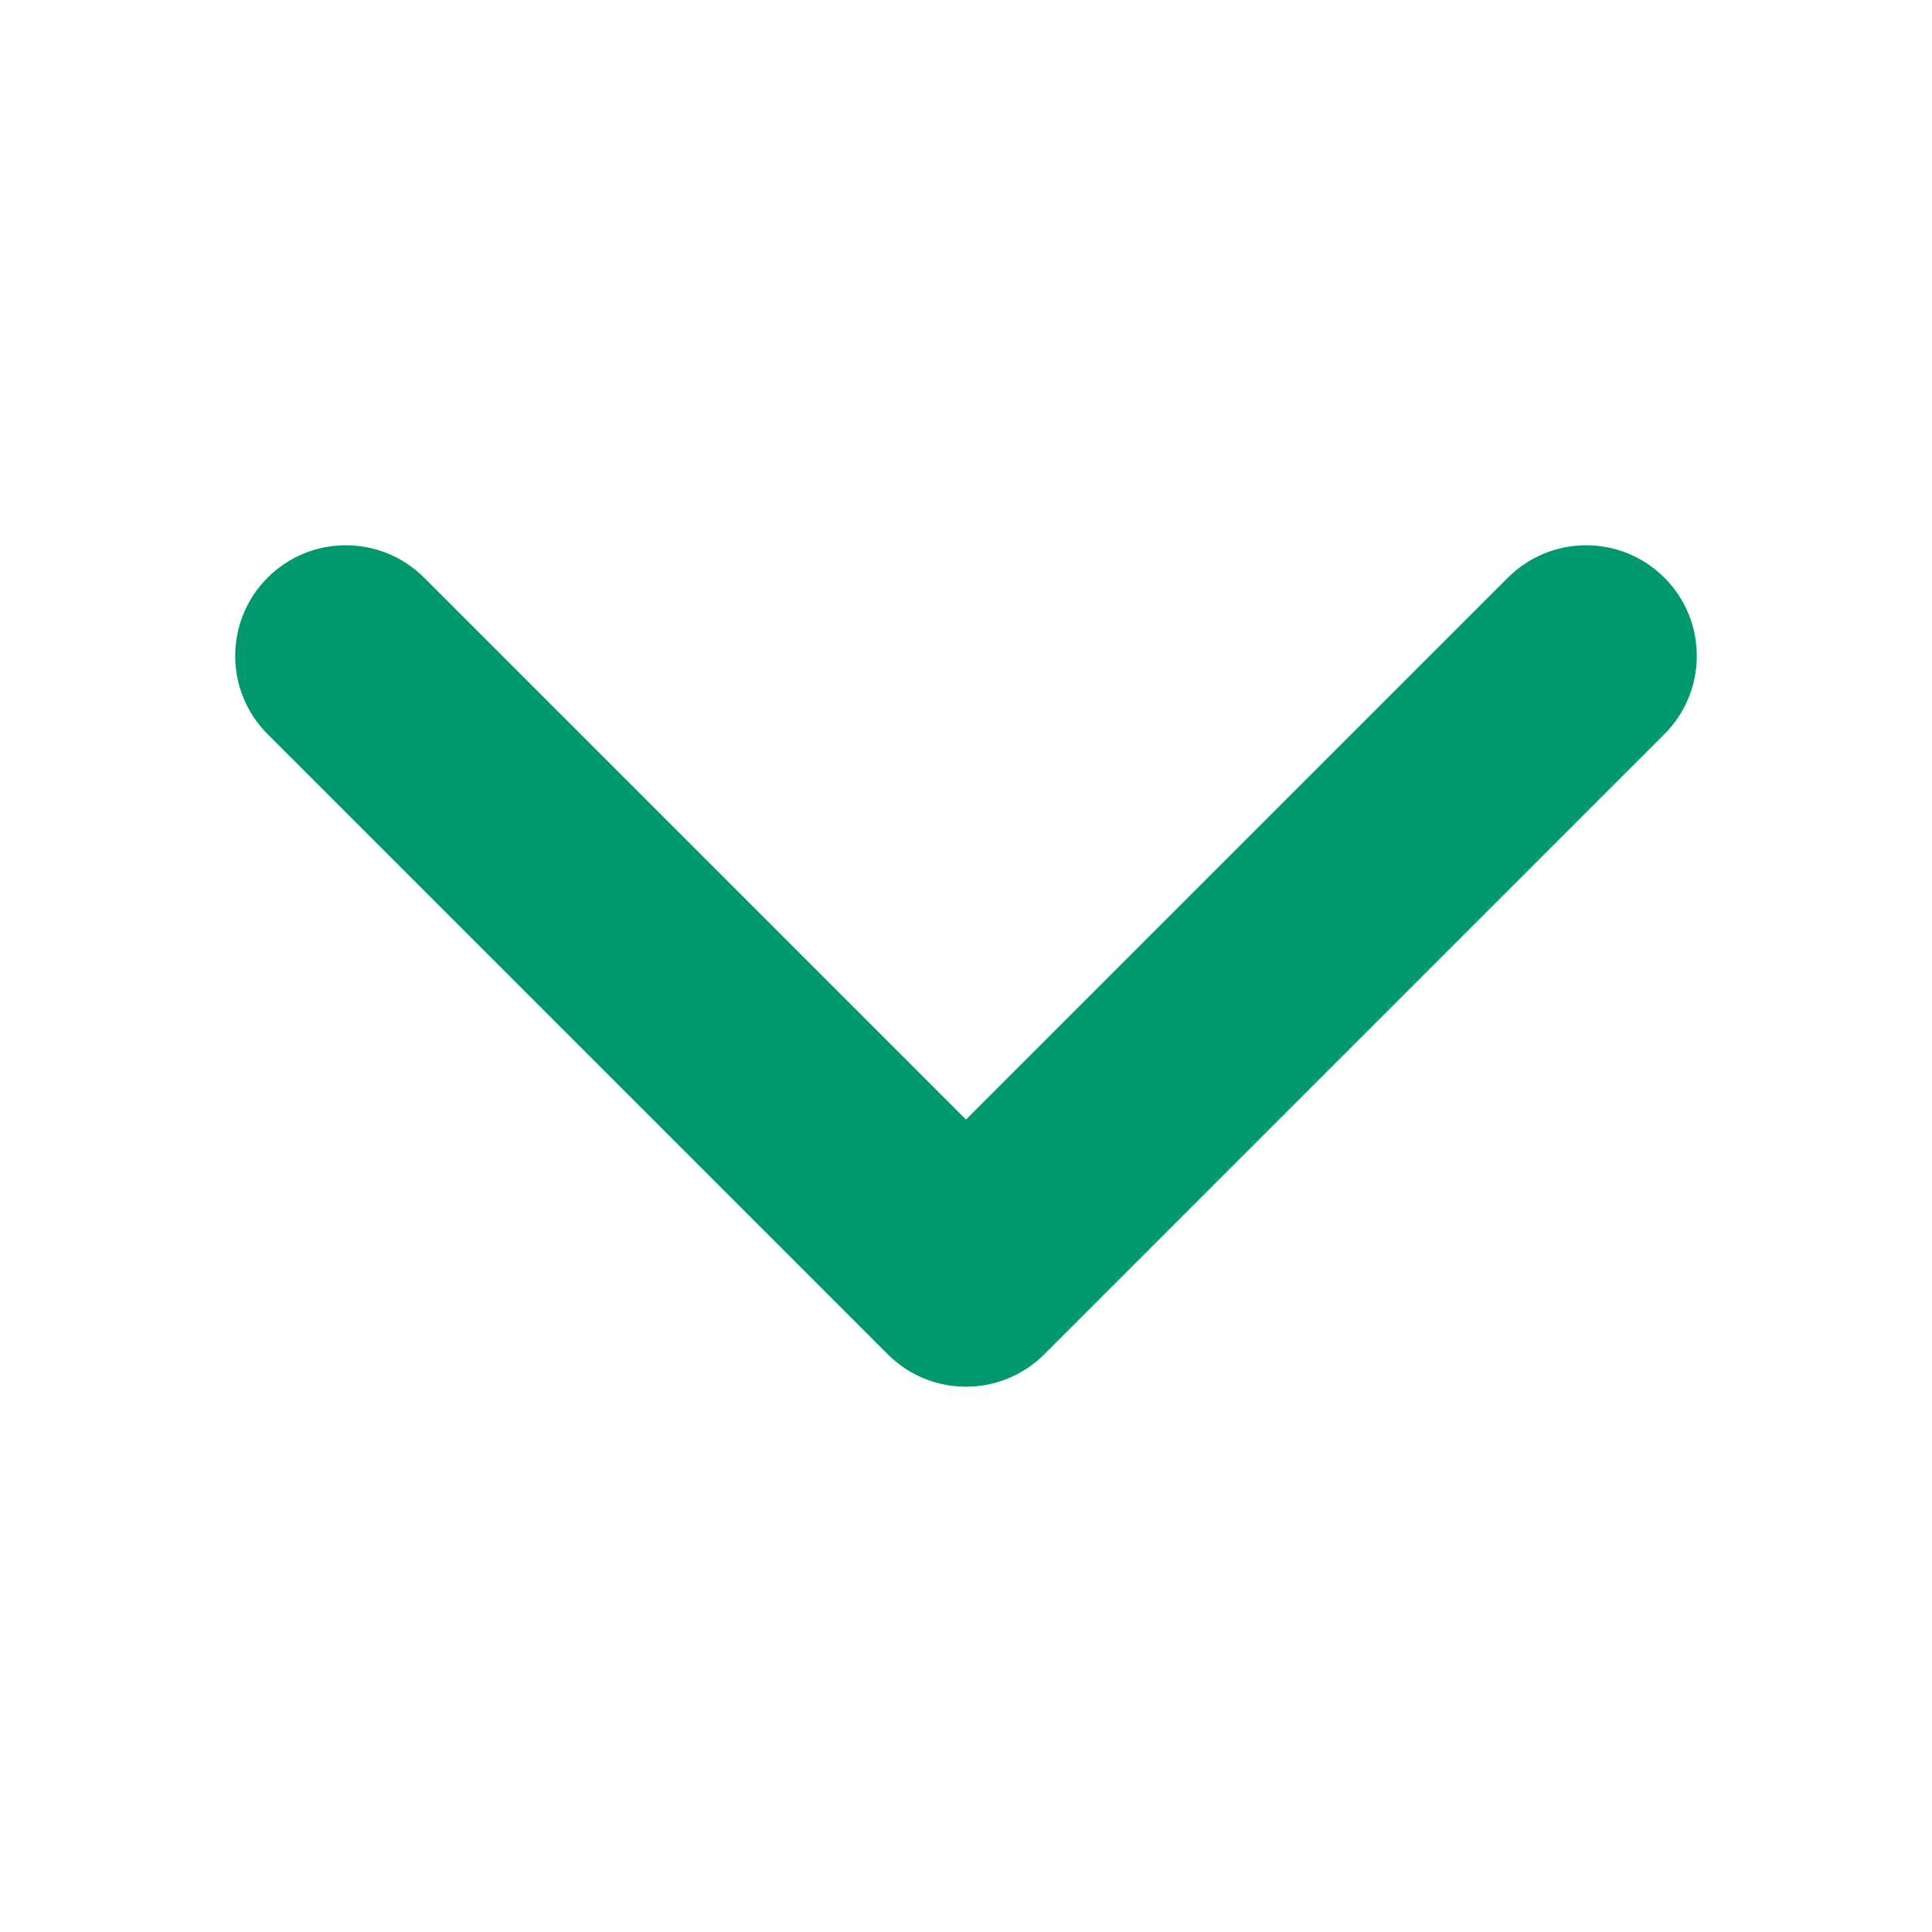
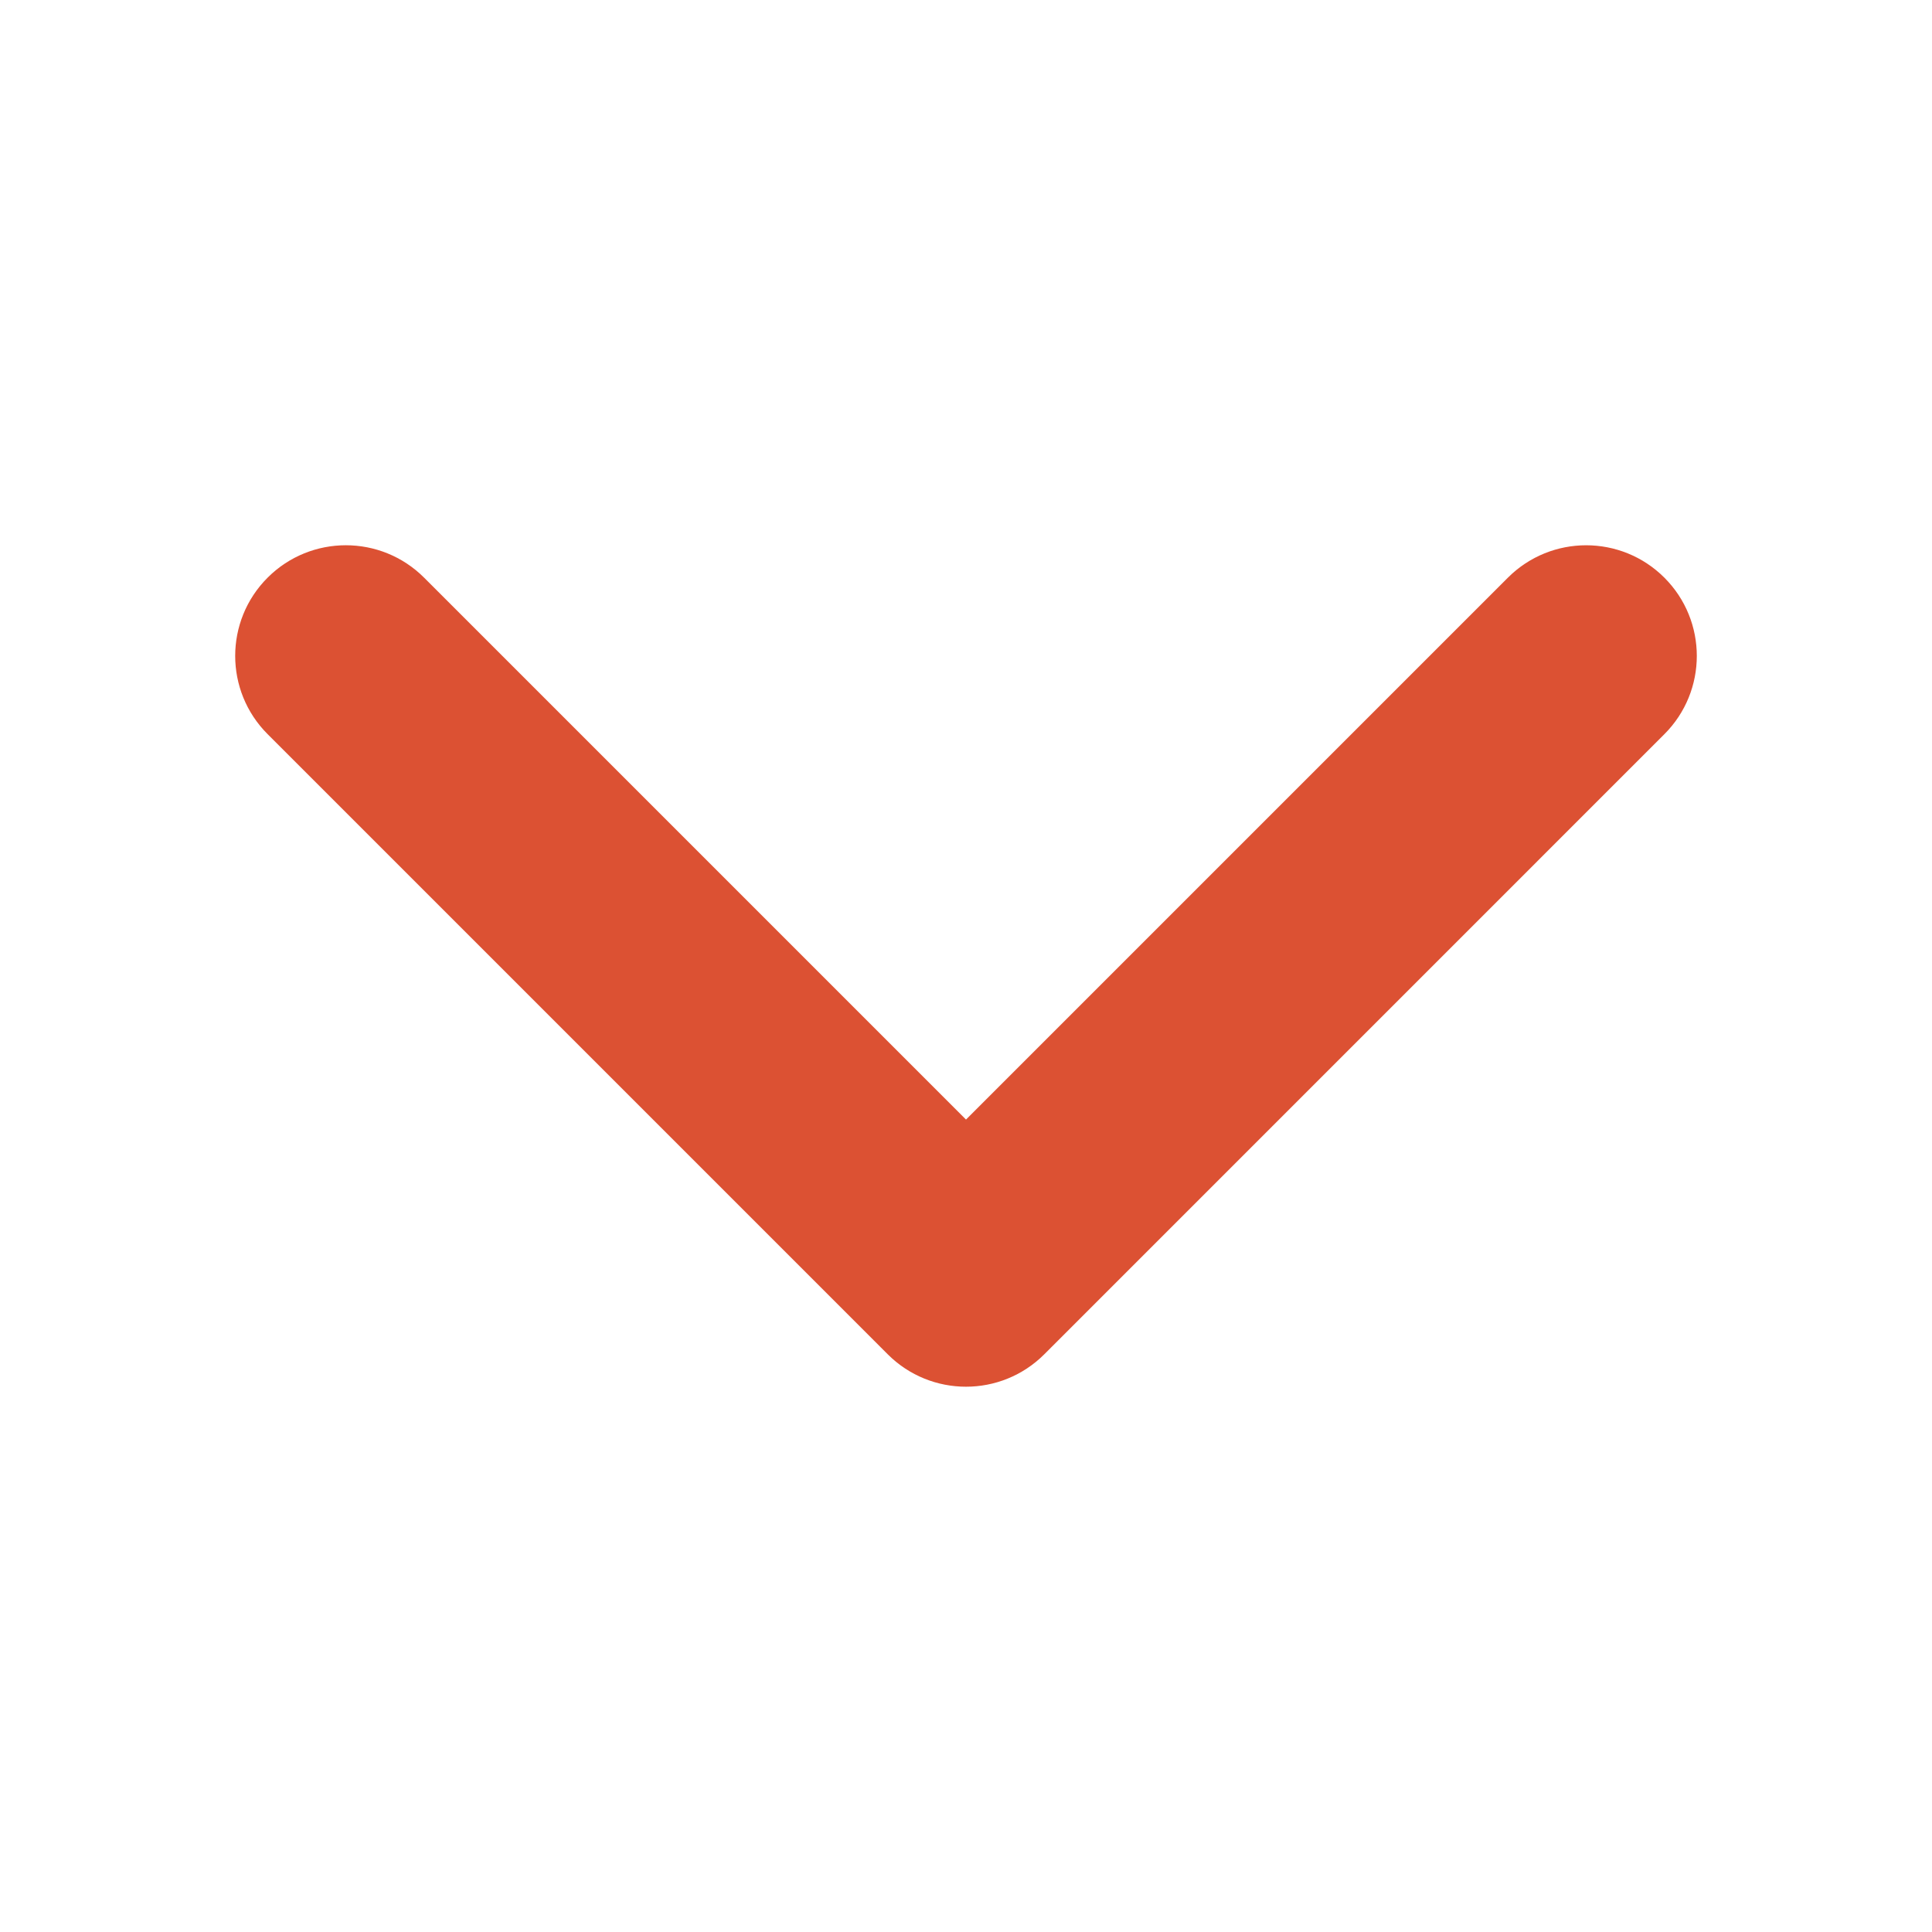
<svg xmlns="http://www.w3.org/2000/svg" version="1.1" id="Layer_3" x="0px" y="0px" width="100px" height="100px" viewBox="0 0 100 100" enable-background="new 0 0 100 100" xml:space="preserve">
-   <path fill="#00996d" stroke="#00996d" d="M50,71.276c-1.338,0-2.676-0.511-3.696-1.53l-32.099-32.1c-2.042-2.042-2.042-5.352,0-7.393  c2.041-2.041,5.351-2.041,7.393,0L50,58.656l28.402-28.402c2.042-2.041,5.352-2.041,7.393,0c2.042,2.041,2.042,5.351,0,7.393  l-32.099,32.1C52.676,70.766,51.338,71.276,50,71.276z" />
+   <path fill="#DC5133" stroke="#DC5133" d="M50,71.276c-1.338,0-2.676-0.511-3.696-1.53l-32.099-32.1c-2.042-2.042-2.042-5.352,0-7.393  c2.041-2.041,5.351-2.041,7.393,0L50,58.656l28.402-28.402c2.042-2.041,5.352-2.041,7.393,0c2.042,2.041,2.042,5.351,0,7.393  l-32.099,32.1C52.676,70.766,51.338,71.276,50,71.276z" />
</svg>
